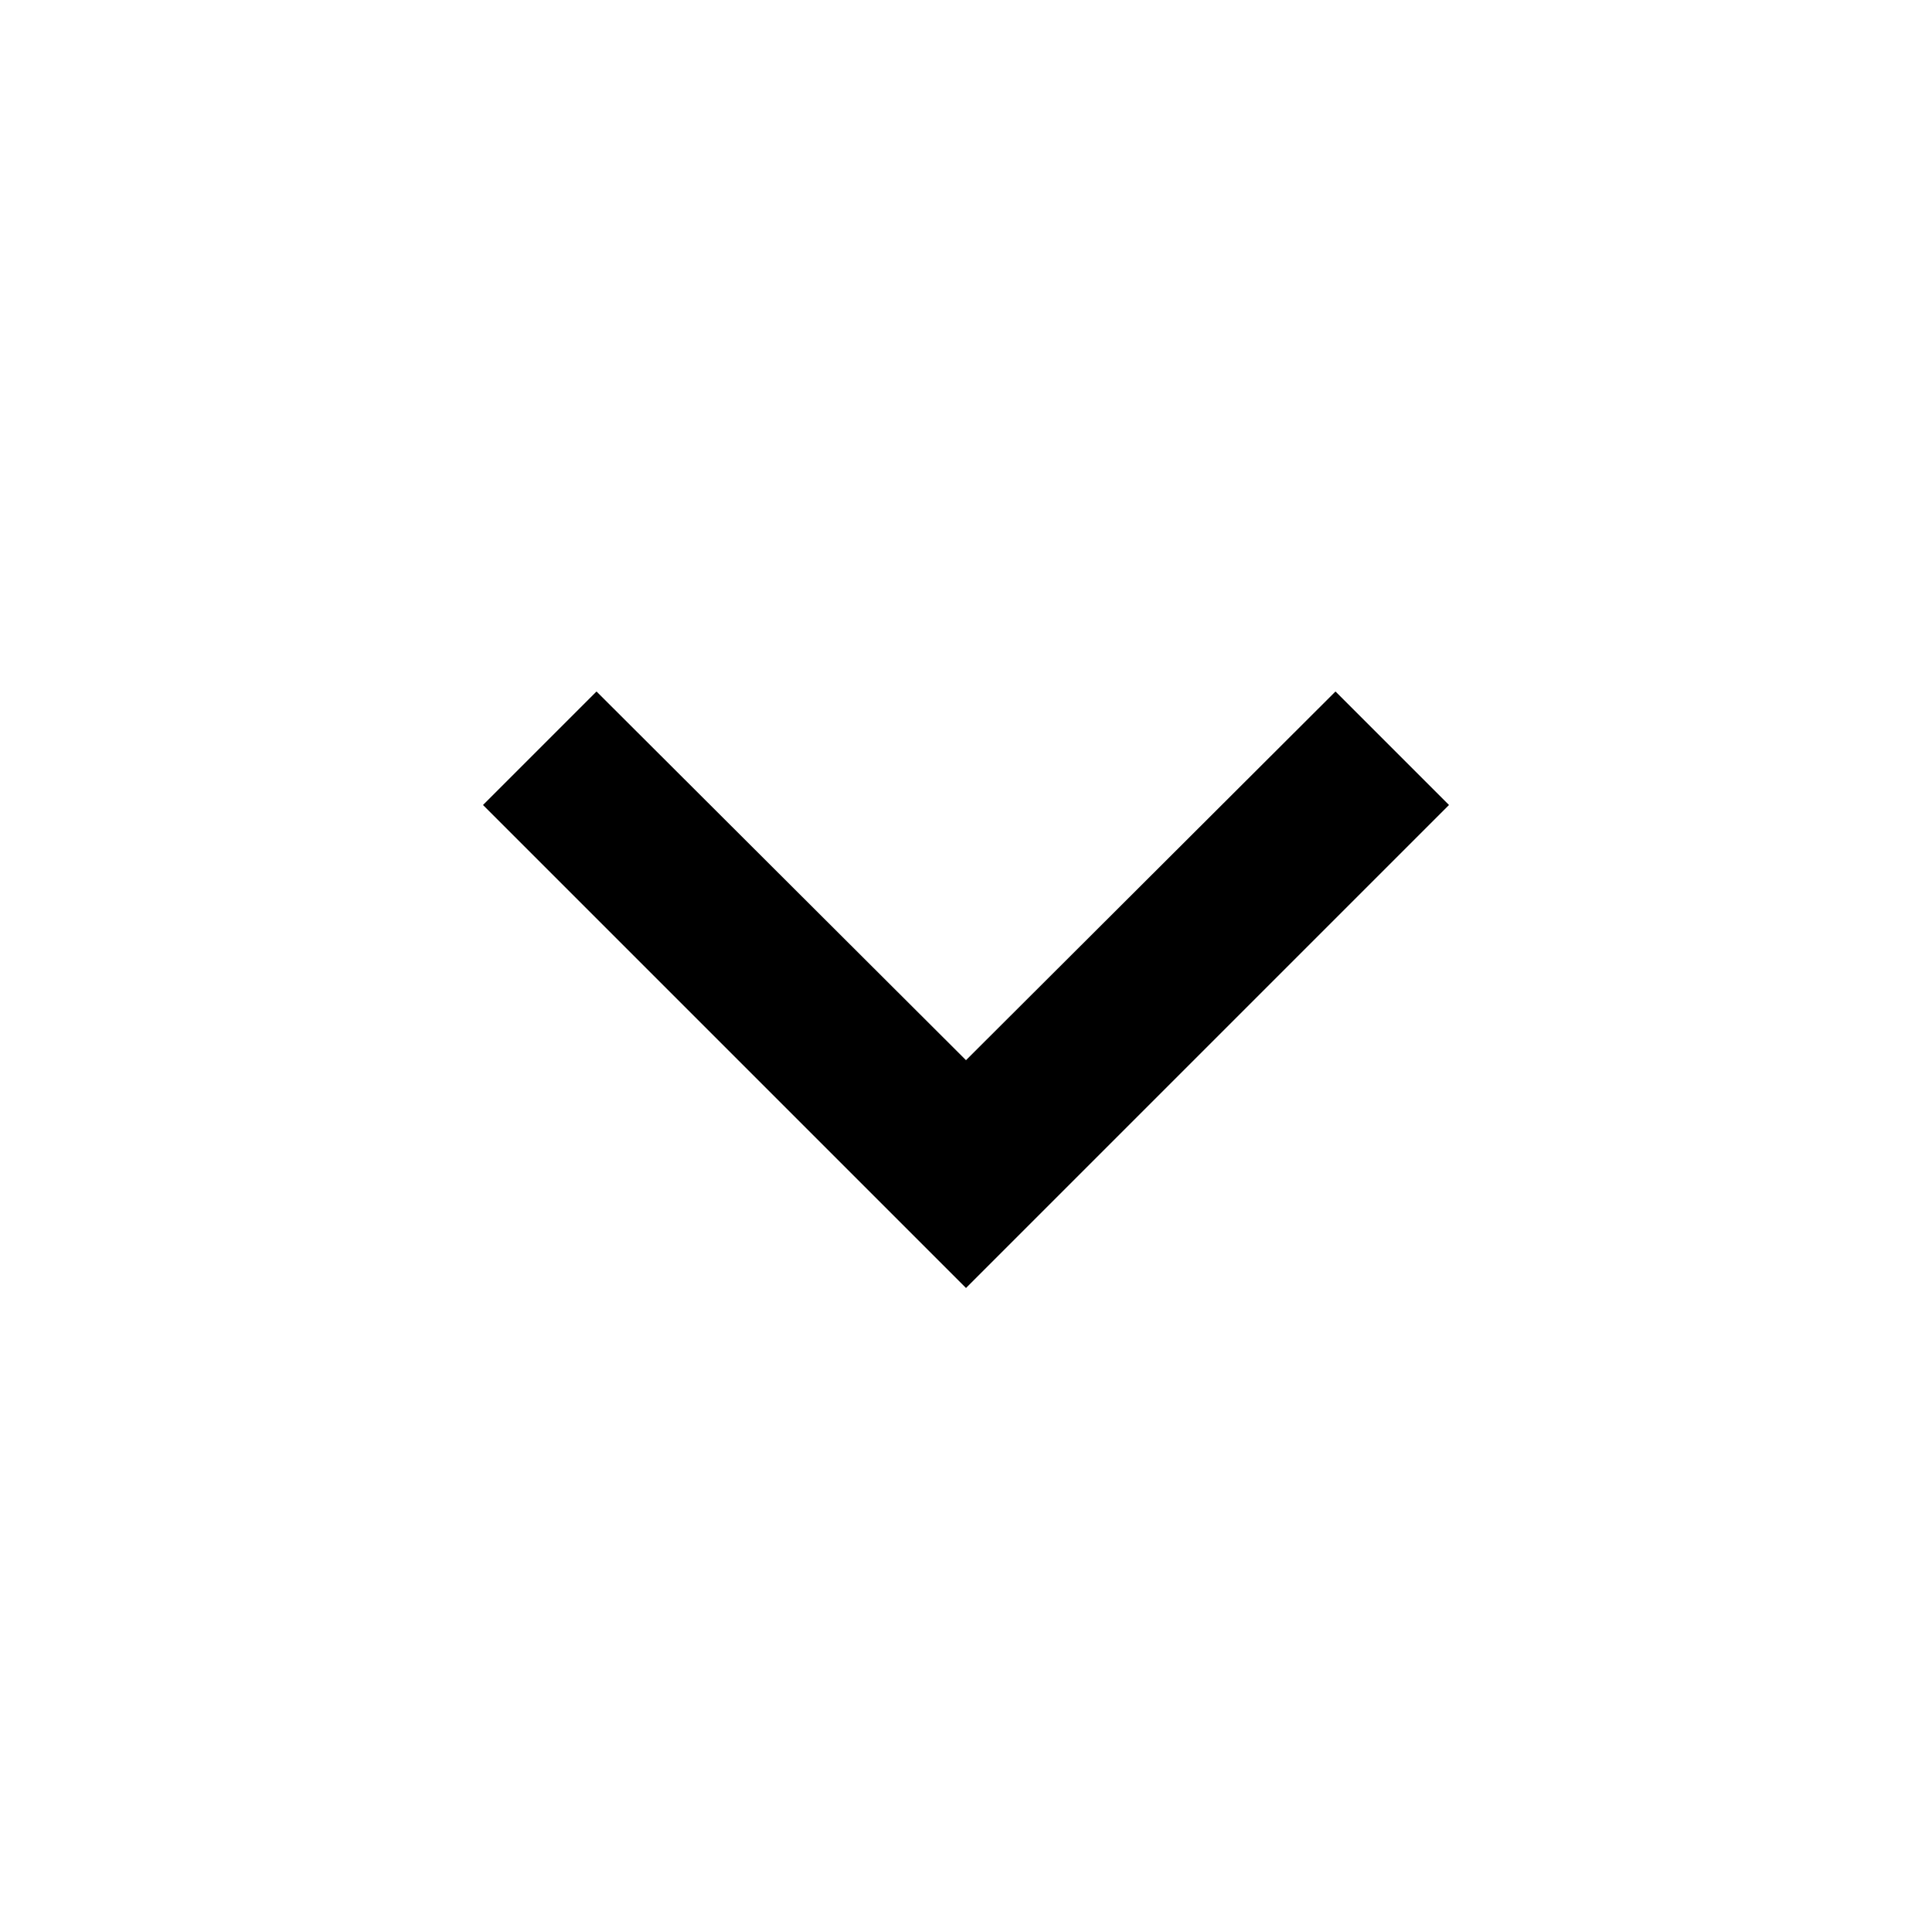
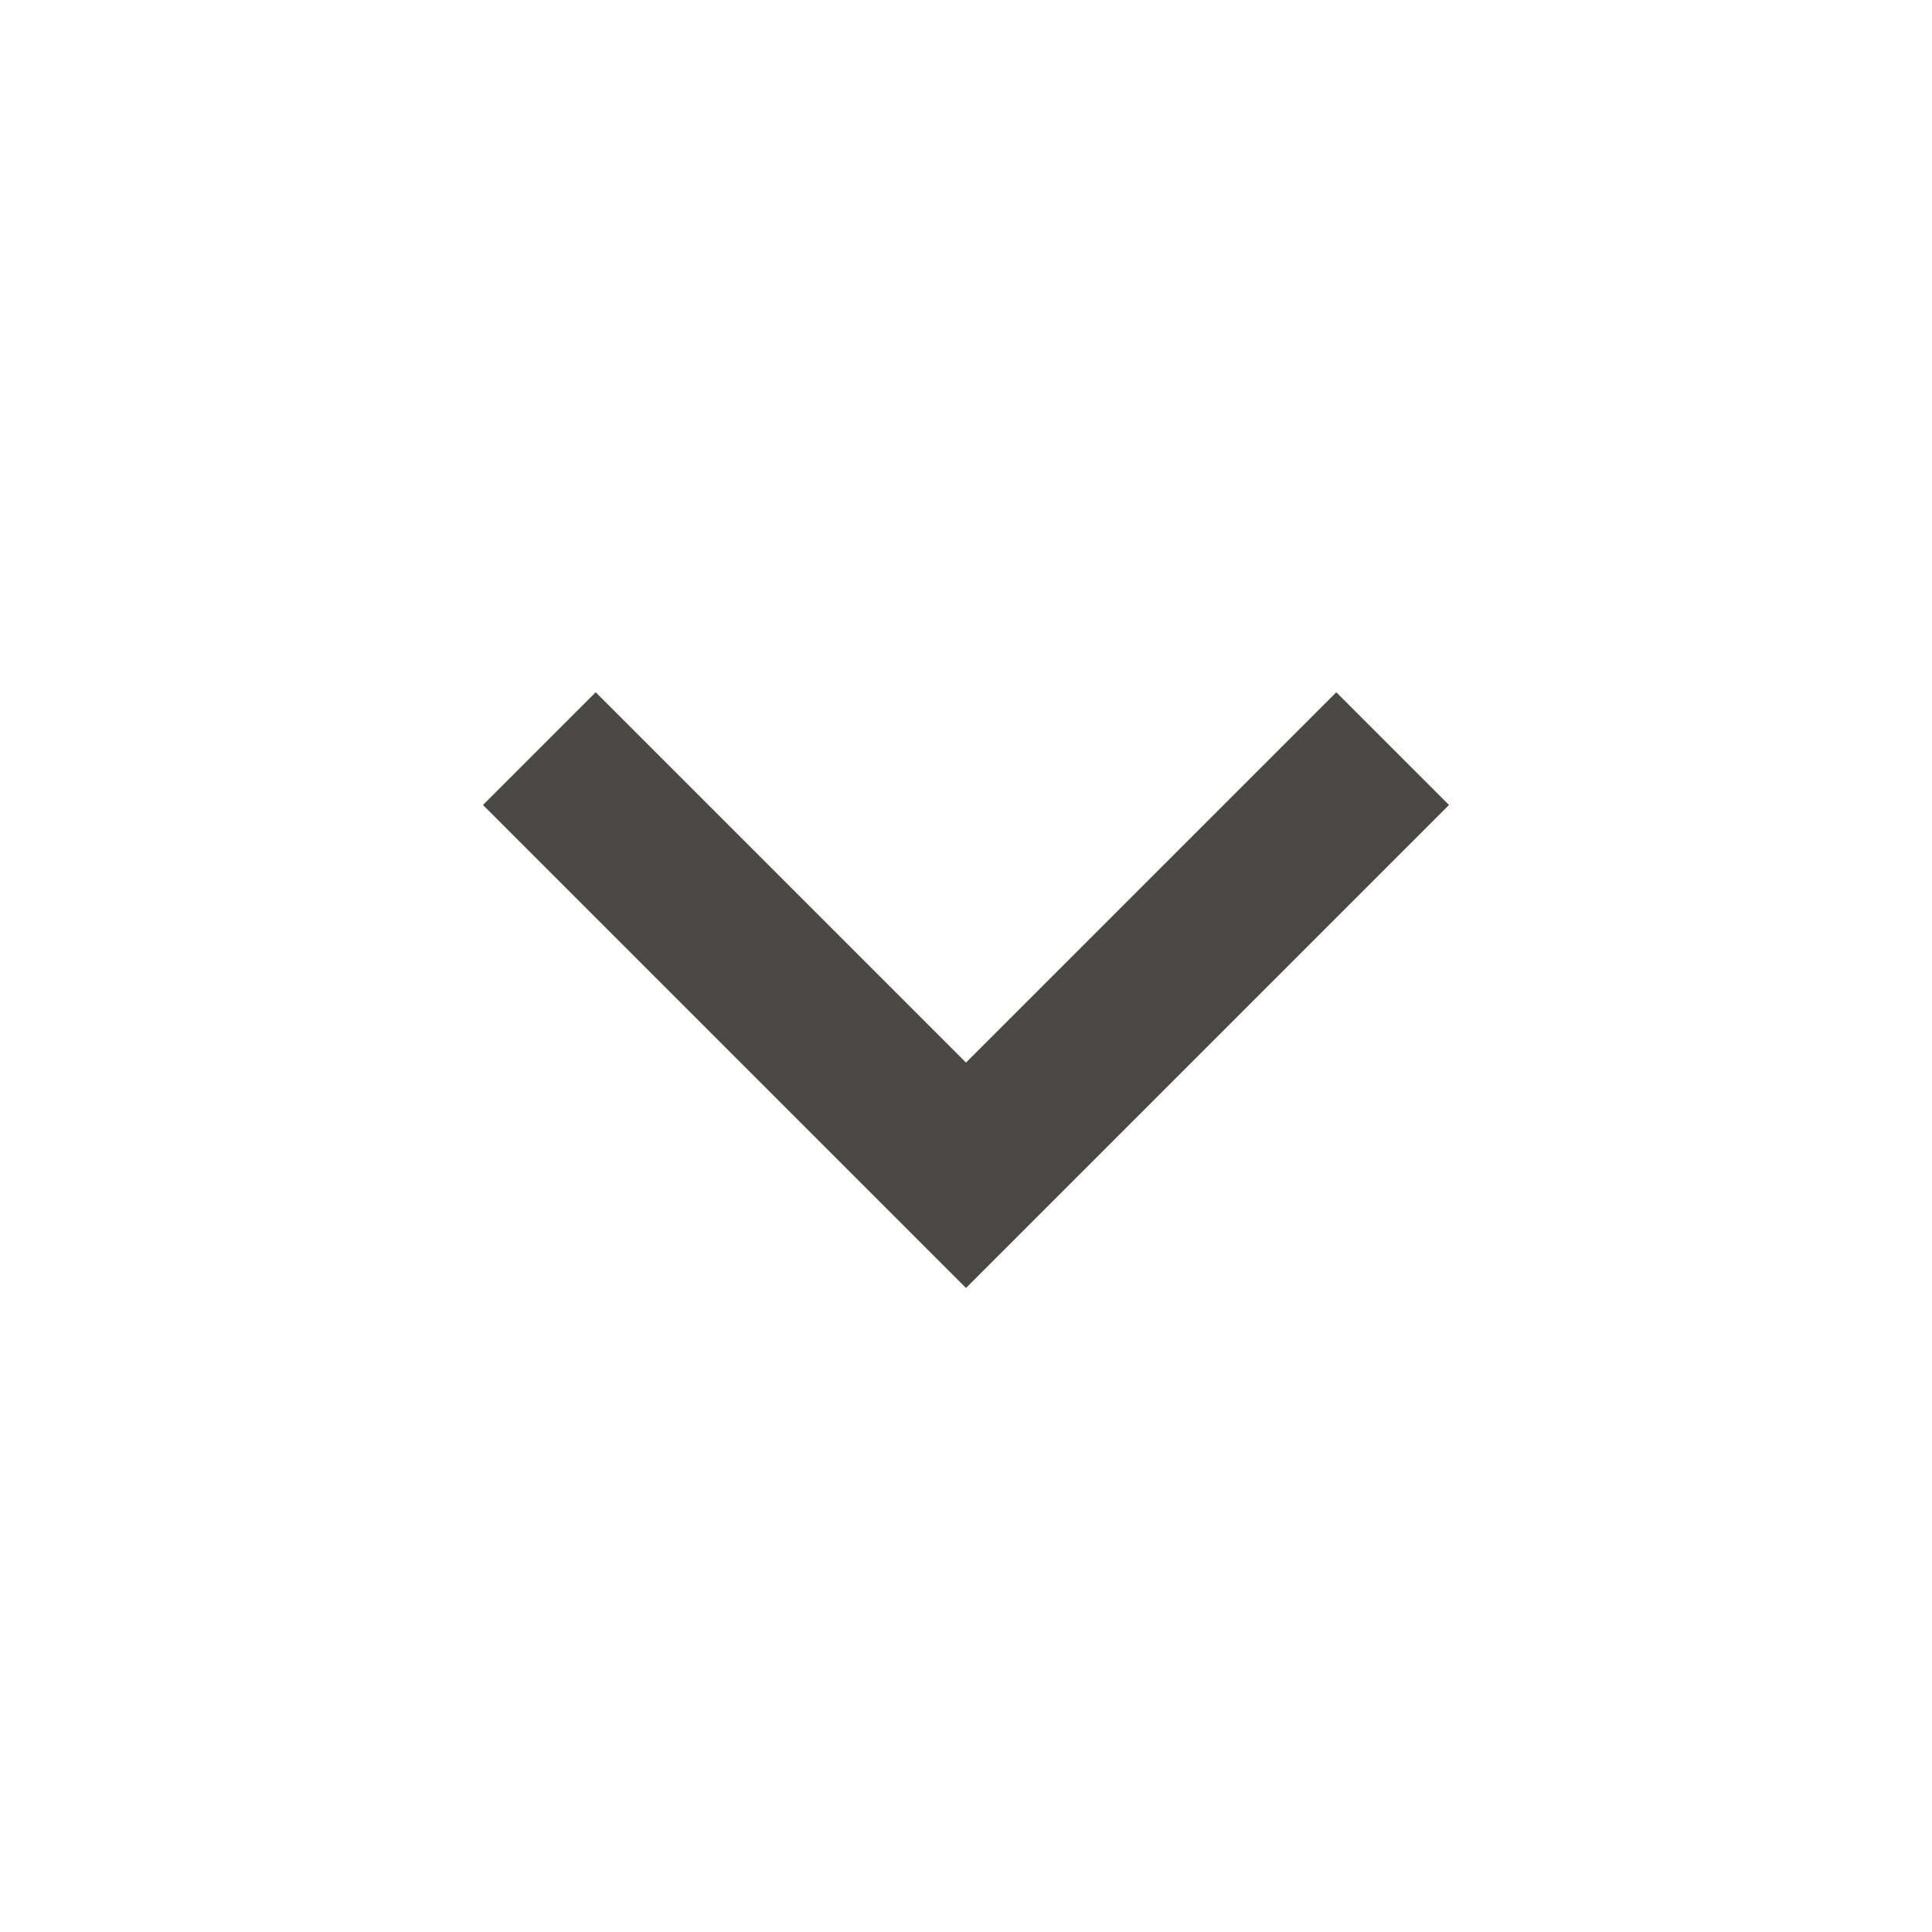
- <svg xmlns="http://www.w3.org/2000/svg" height="24px" viewBox="0 0 24 24" width="24px" fill="#000000">
-   <path d="M0 0h24v24H0z" fill="none" />
-   <path d="M16.59 8.59L12 13.17 7.41 8.59 6 10l6 6 6-6z" />
+ <svg xmlns="http://www.w3.org/2000/svg" version="1.1" id="圖層_1" x="0px" y="0px" viewBox="0 0 24 24" style="enable-background:new 0 0 24 24;" xml:space="preserve">
+   <style type="text/css">
+ 	.st0{fill:none;}
+ 	.st1{fill:#494846;}
+ </style>
+   <path class="st0" d="M0,0h24v24H0V0z" />
+   <path class="st1" d="M16.6,8.6L12,13.2L7.4,8.6L6,10l6,6l6-6L16.6,8.6z" />
</svg>
